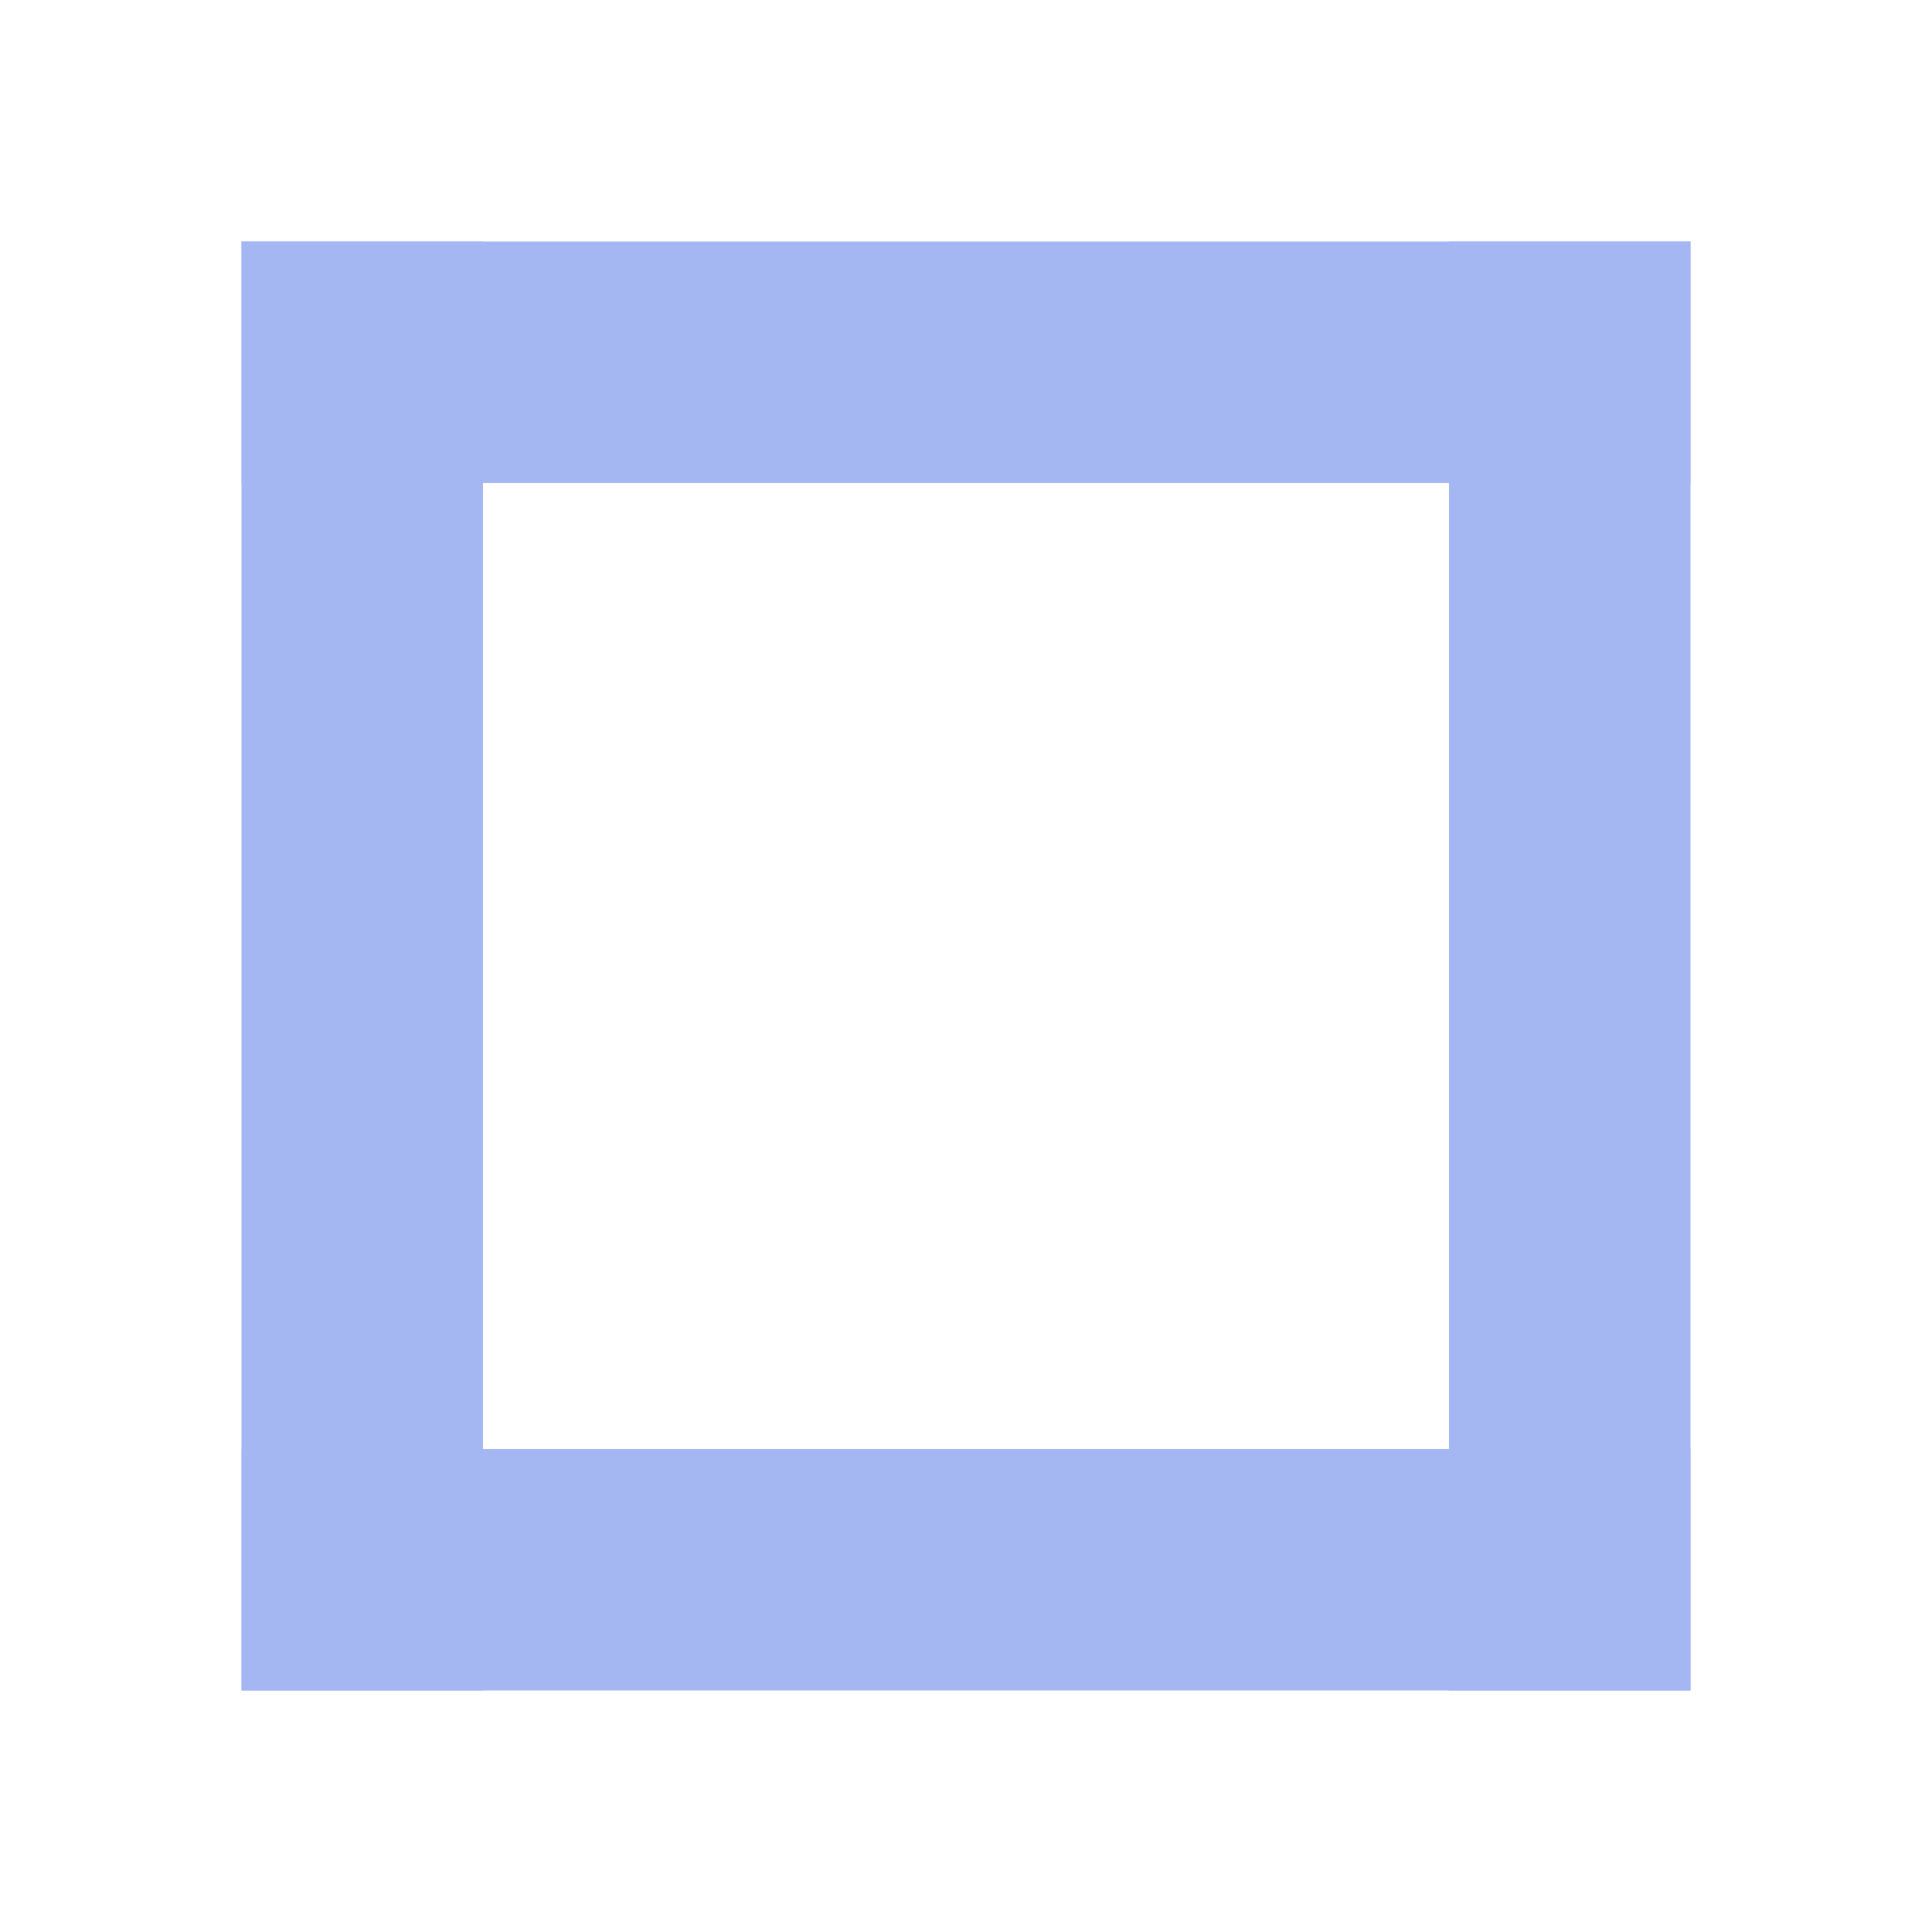
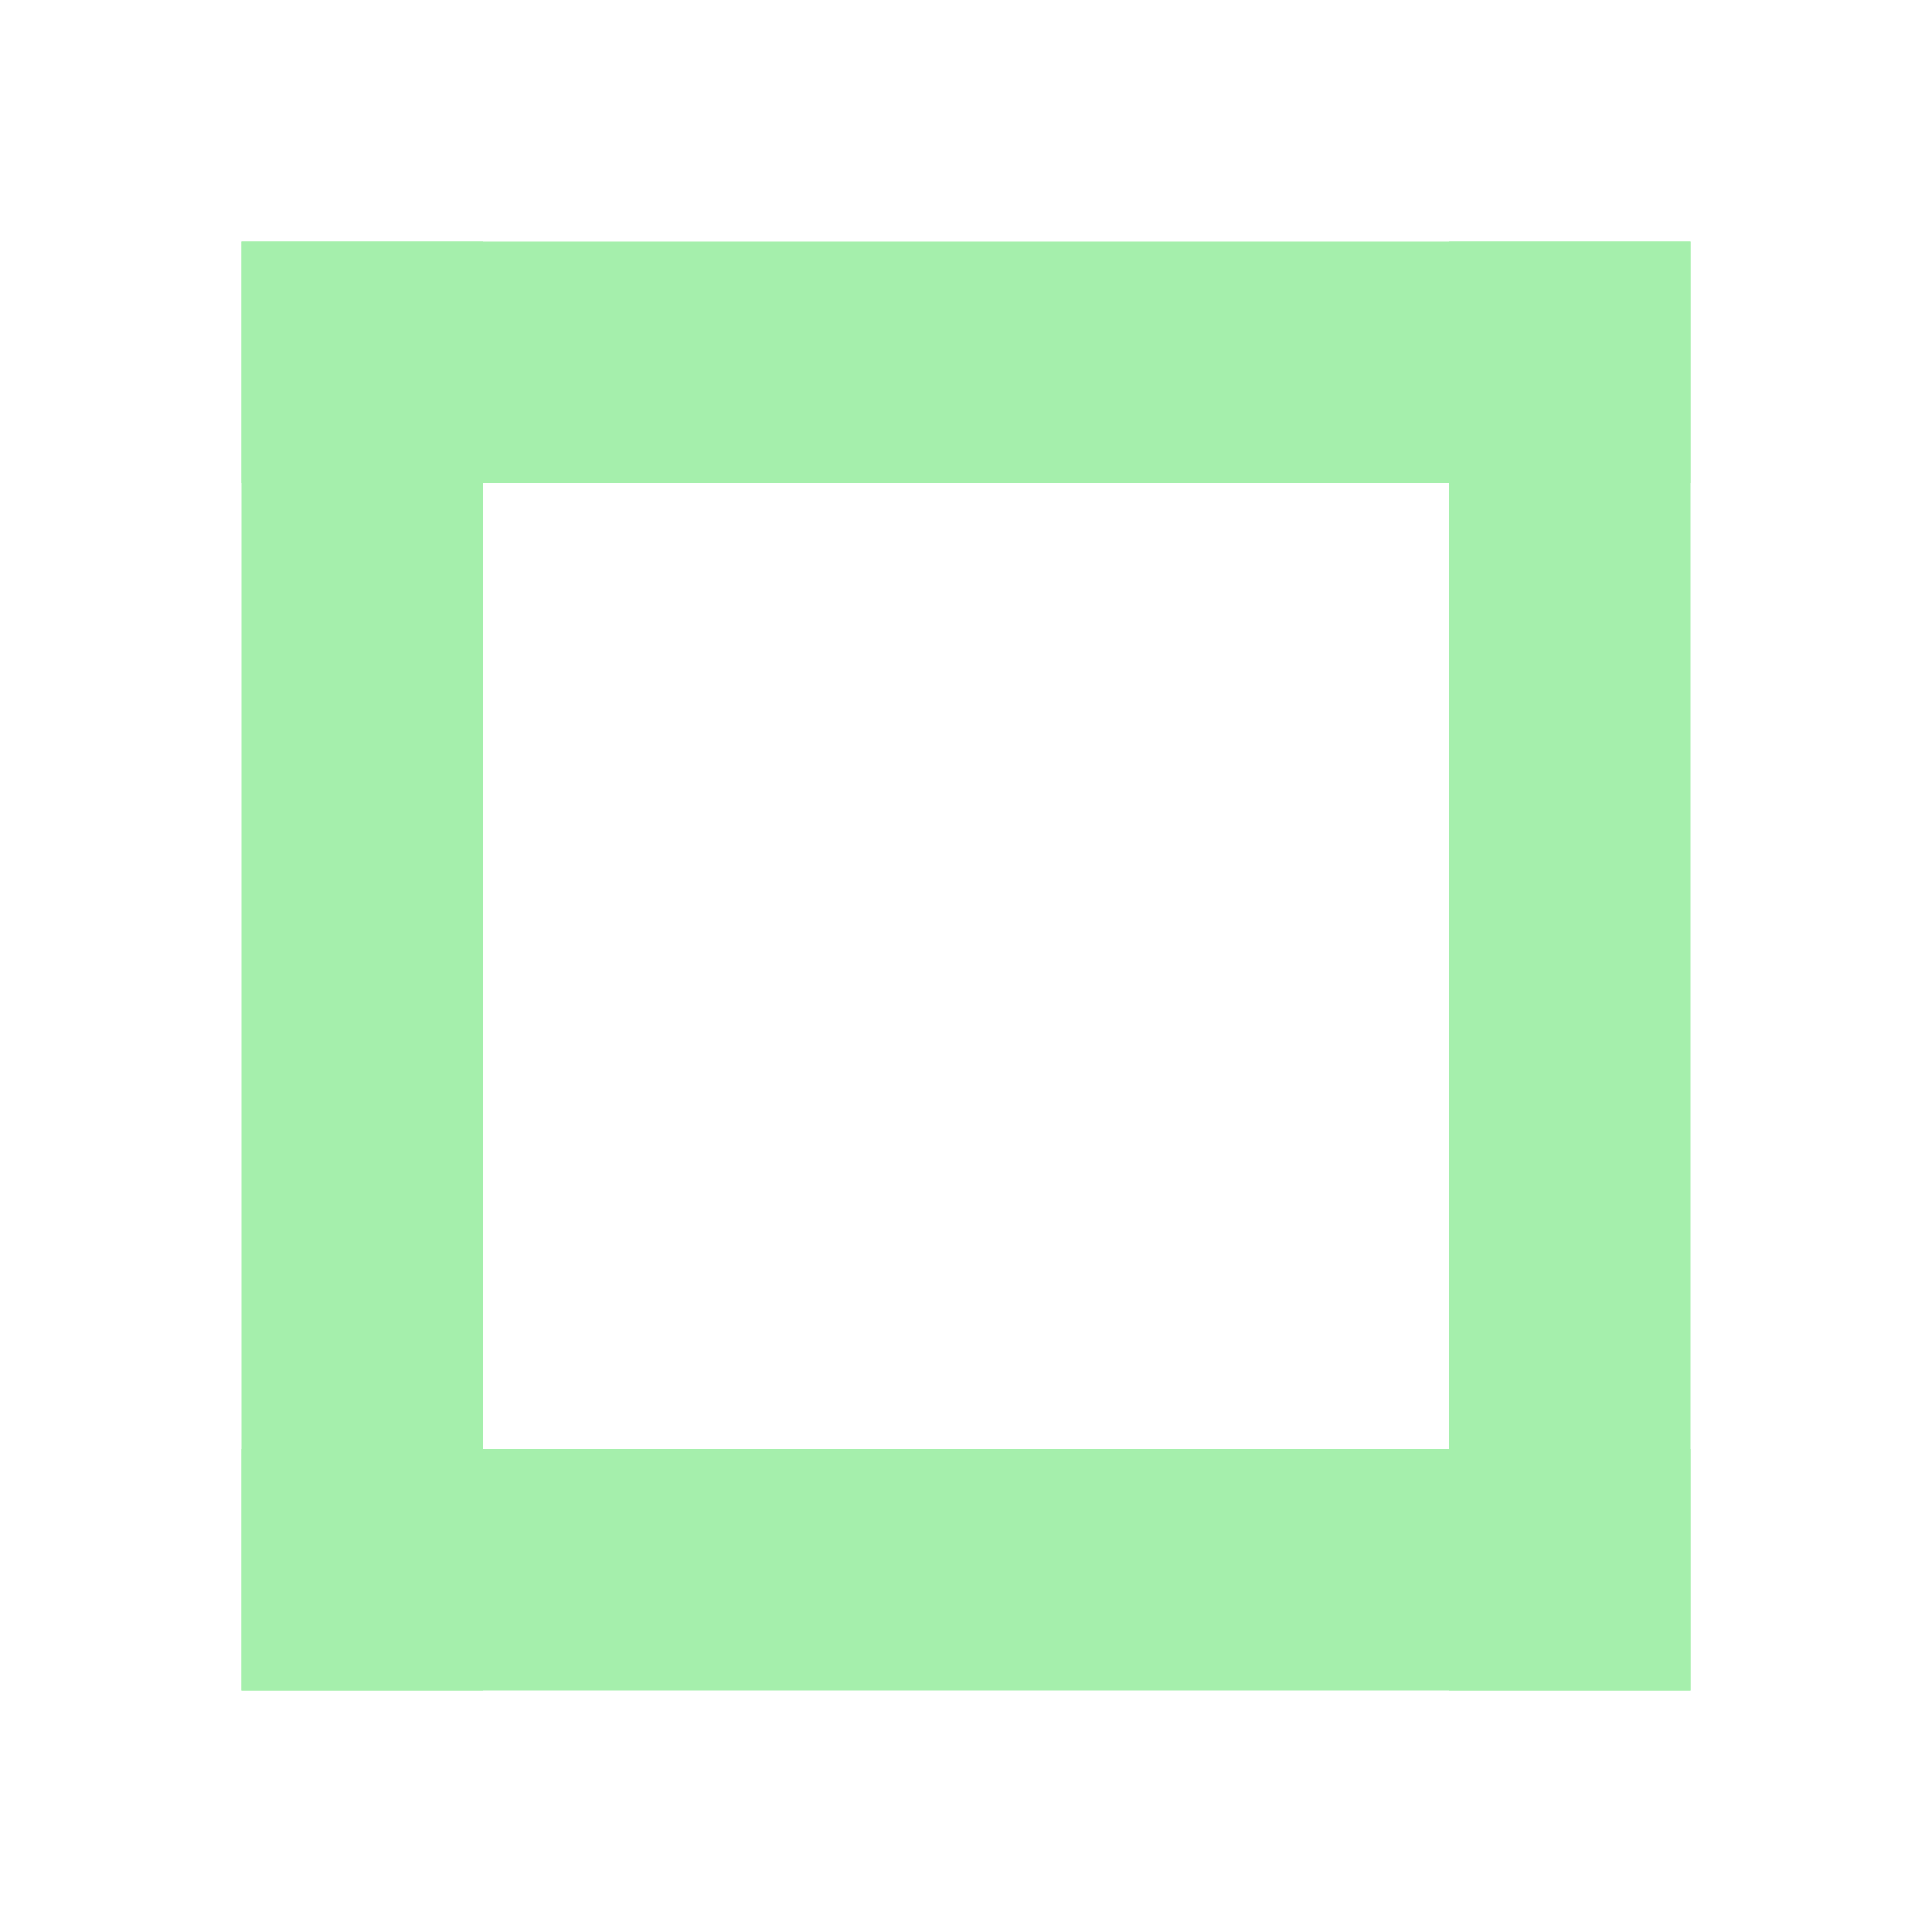
<svg xmlns="http://www.w3.org/2000/svg" width="16" height="16" version="1.1" id="svg3733">
  <defs id="defs3737" />
  <g id="g3731">
-     <rect id="svg_6" height="12" width="2" y="2" x="2" style="fill:#a5b7f3;stroke-width:2.041;fill-opacity:1" />
-     <rect id="svg_6-5" height="12" width="2" y="2" x="12" style="fill:#a5b7f3;stroke-width:2.041;fill-opacity:1" />
-     <rect id="svg_6-5-8" height="12" width="2" y="2" x="-4" style="fill:#a5b7f3;stroke-width:2.041;fill-opacity:1" transform="rotate(-90)" />
-     <rect id="svg_6-5-8-5" height="12" width="2" y="2" x="-14" style="fill:#a5b7f3;stroke-width:2.041;fill-opacity:1" transform="rotate(-90)" />
+     <rect id="svg_6" height="12" width="2" y="2" x="2" style="fill:#a5efac;stroke-width:2.041;fill-opacity:1" />
+     <rect id="svg_6-5" height="12" width="2" y="2" x="12" style="fill:#a5efac;stroke-width:2.041;fill-opacity:1" />
+     <rect id="svg_6-5-8" height="12" width="2" y="2" x="-4" style="fill:#a5efac;stroke-width:2.041;fill-opacity:1" transform="rotate(-90)" />
+     <rect id="svg_6-5-8-5" height="12" width="2" y="2" x="-14" style="fill:#a5efac;stroke-width:2.041;fill-opacity:1" transform="rotate(-90)" />
  </g>
</svg>
